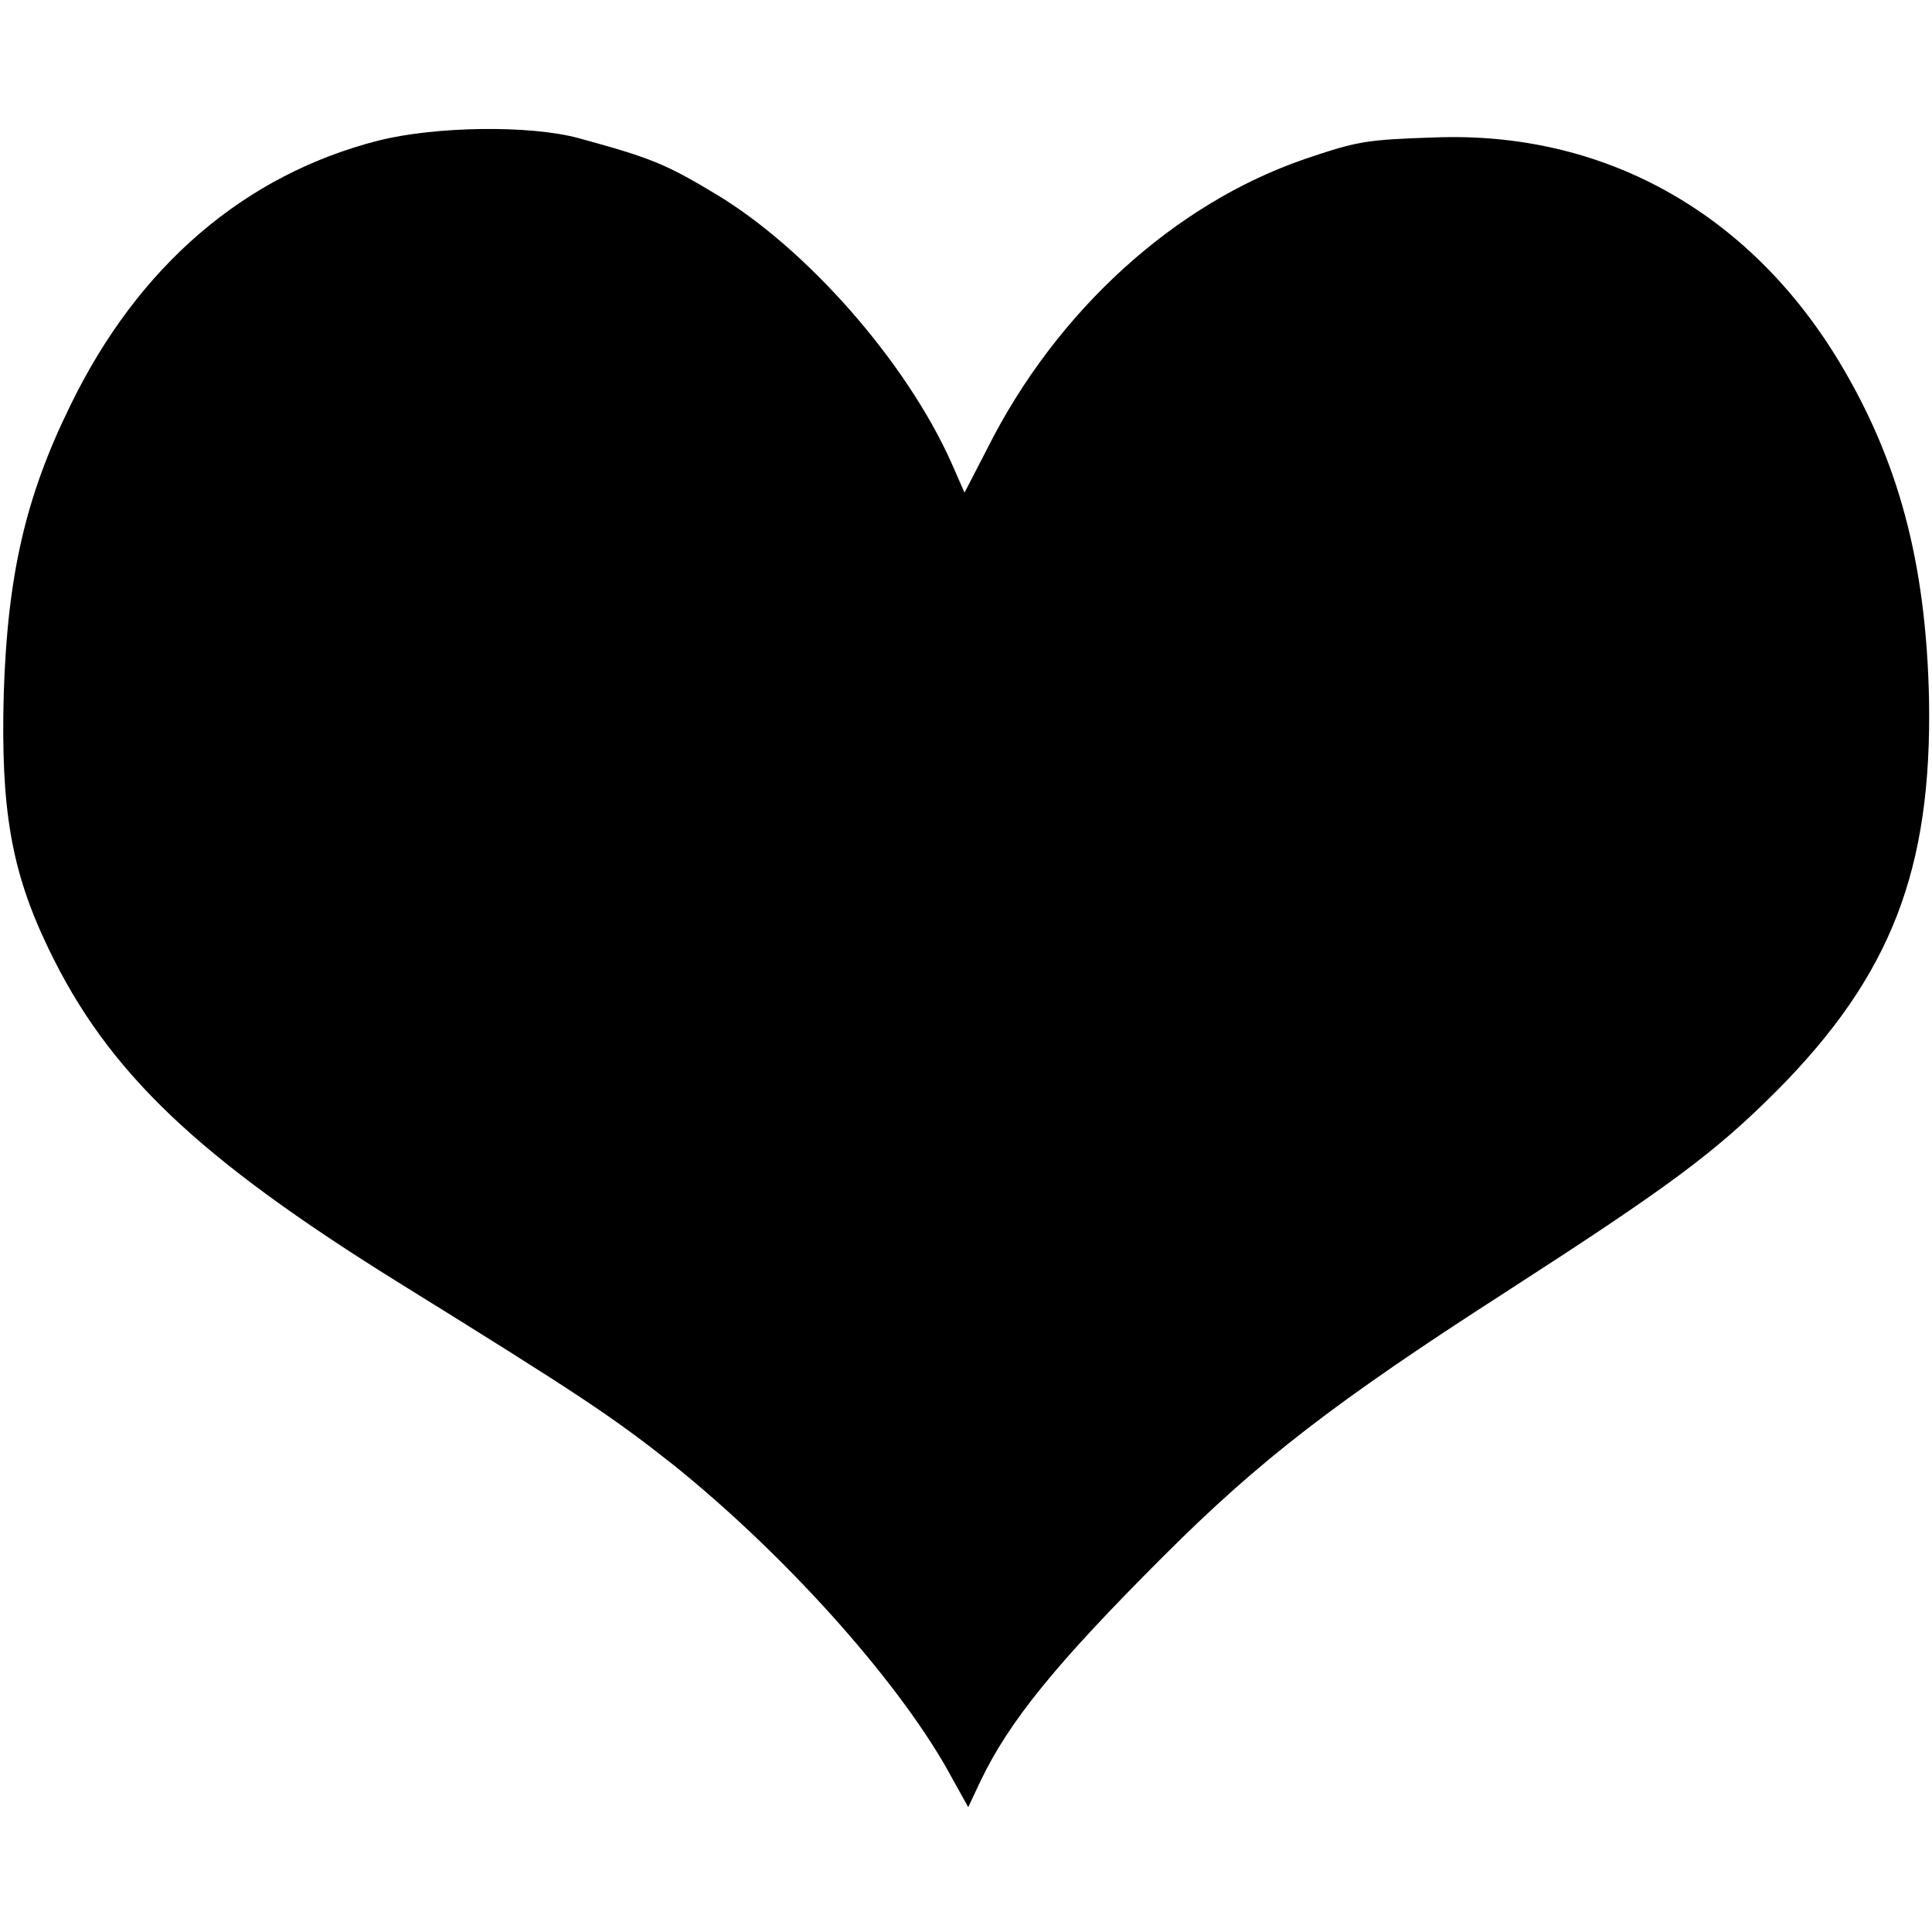
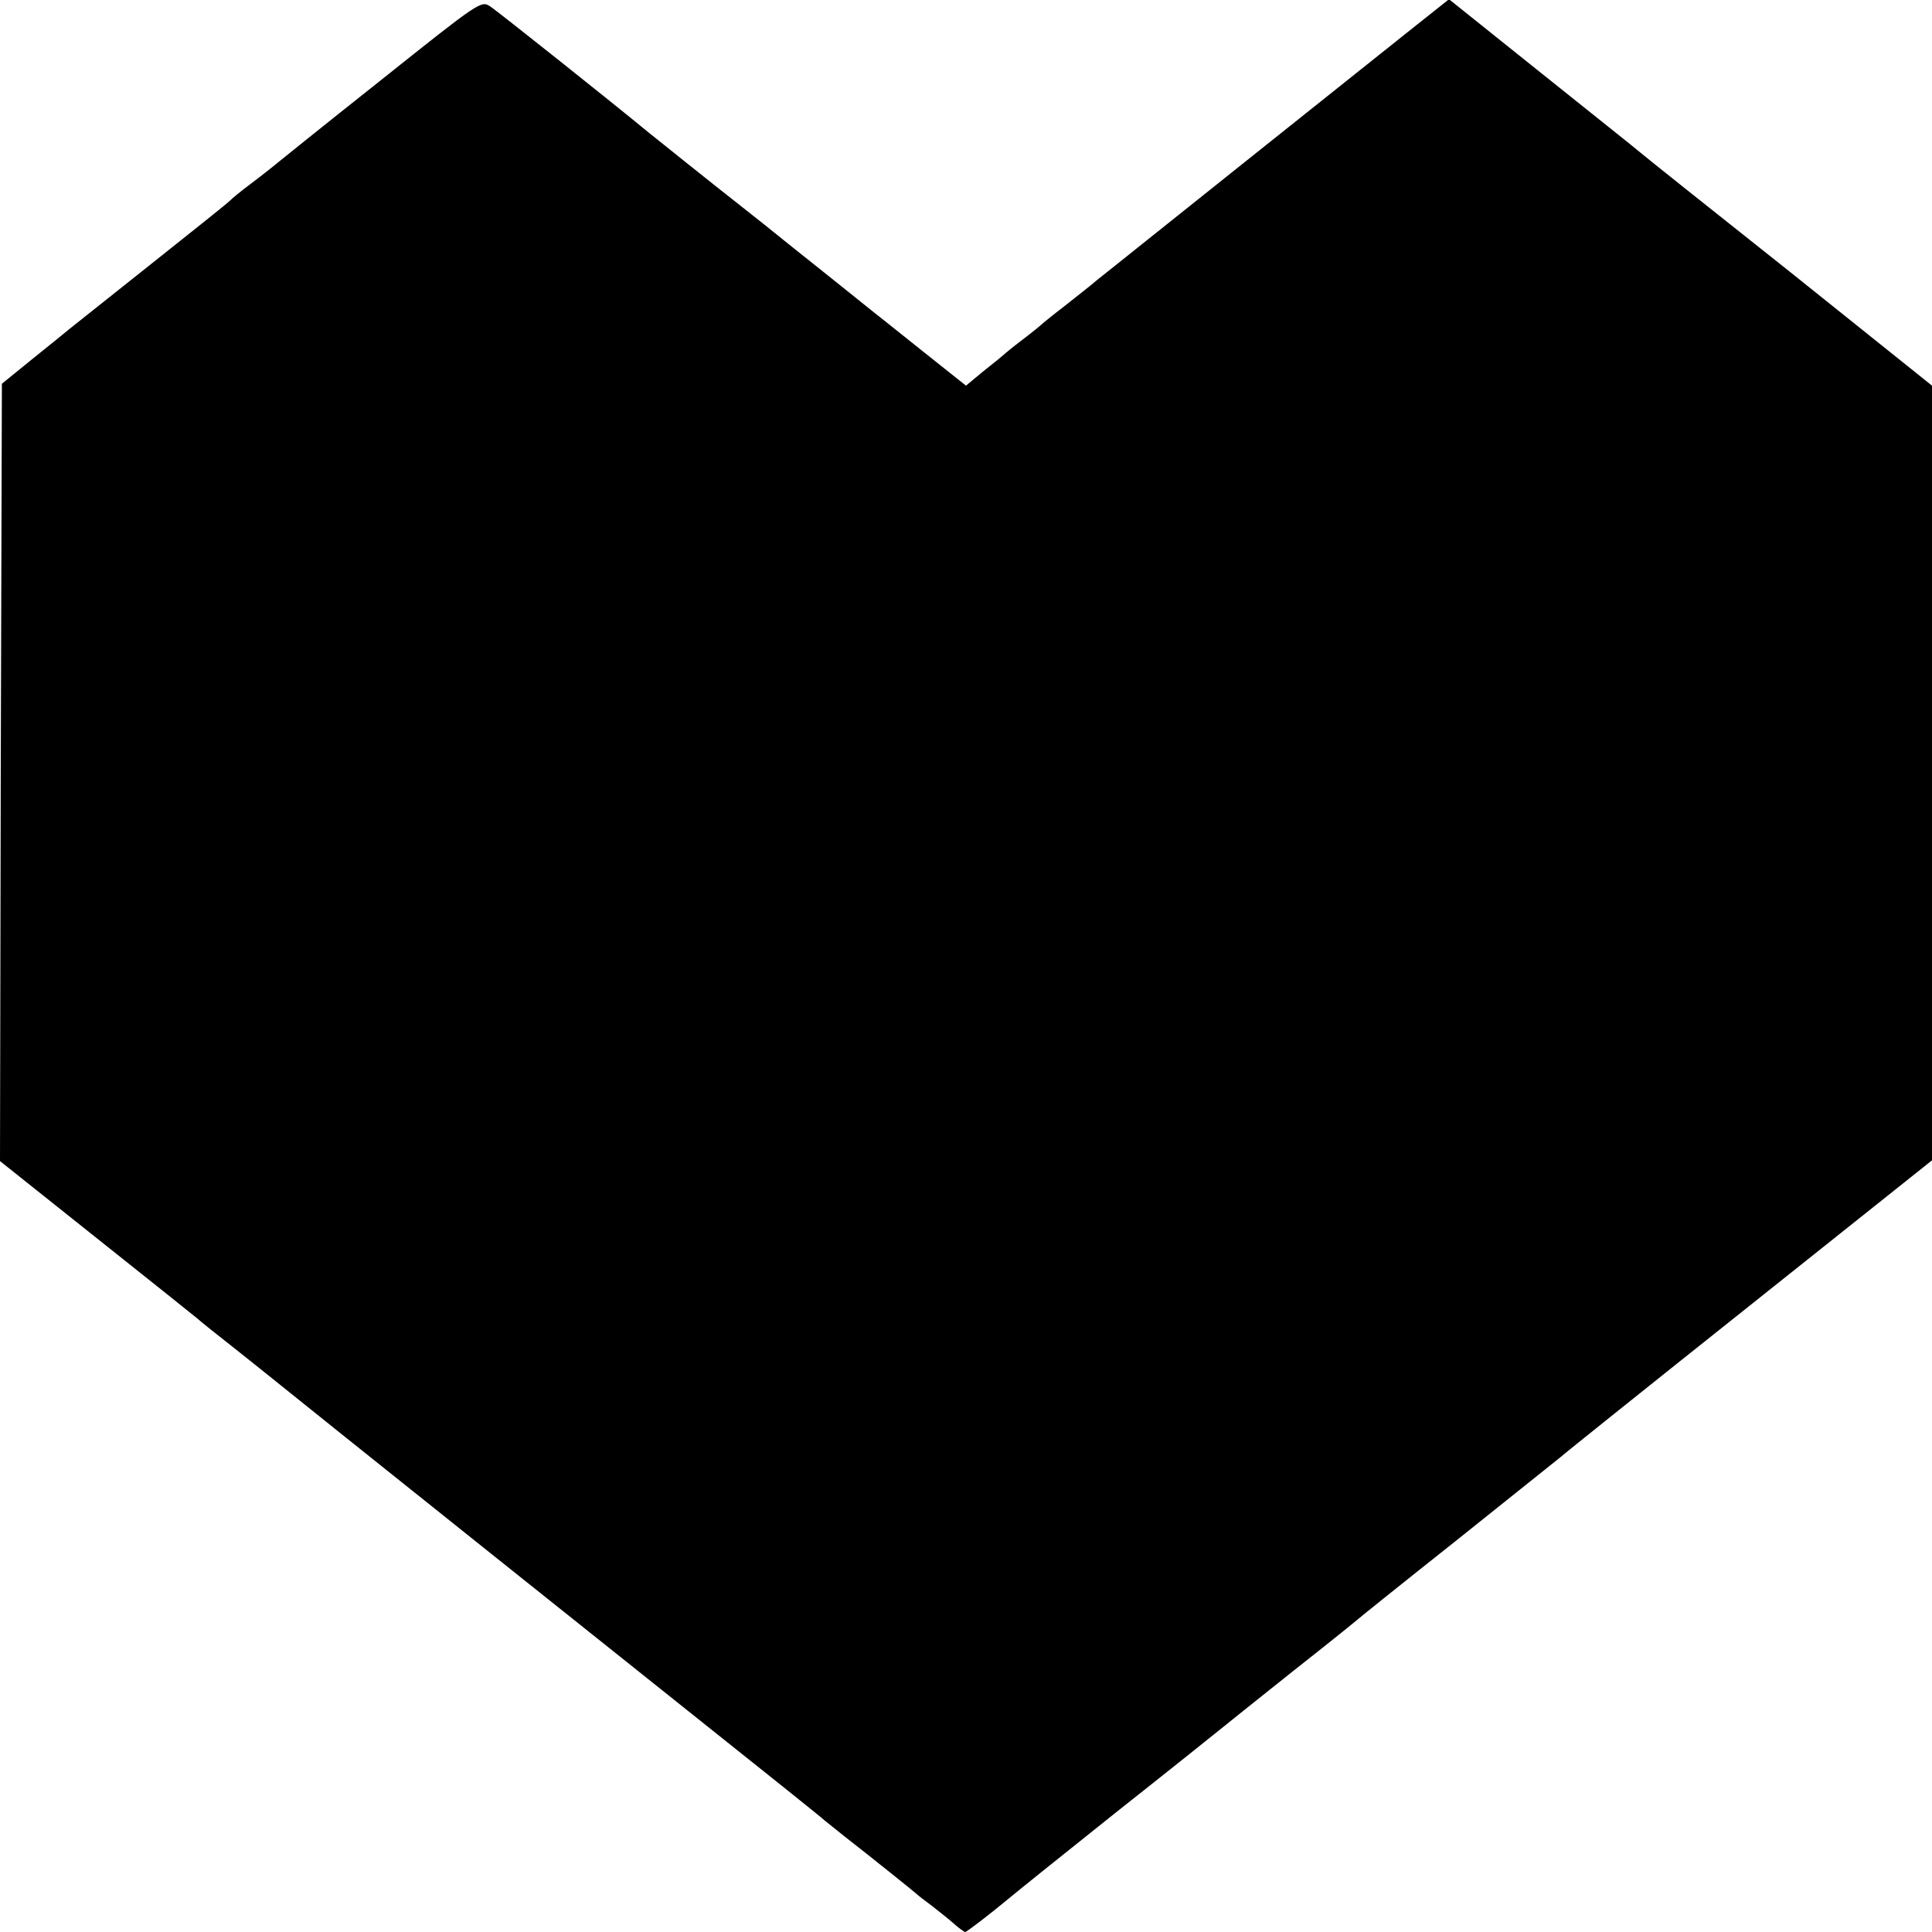
- <svg xmlns="http://www.w3.org/2000/svg" version="1.0" width="260pt" height="260pt" viewBox="0 0 260 260" preserveAspectRatio="xMidYMid meet">
-   <g transform="translate(0,260) scale(0.1,-0.1)" fill="#000000" stroke="none">
-     <path d="M510 2411 c-181 -46 -324 -169 -415 -356 -61 -124 -85 -230 -90 -390 -4 -154 10 -237 60 -341 80 -167 201 -282 473 -451 245 -152 284 -178 369 -245 149 -120 296 -284 366 -406 l30 -54 16 34 c39 82 103 160 246 303 130 130 231 208 461 356 220 142 281 187 365 271 154 155 209 298 205 527 -4 184 -41 322 -122 456 -122 201 -318 309 -544 300 -92 -3 -103 -5 -174 -29 -175 -60 -334 -204 -427 -389 l-31 -60 -18 41 c-61 136 -195 288 -317 361 -68 41 -89 49 -184 75 -66 18 -193 16 -269 -3z" />
-   </g>
+ <svg xmlns="http://www.w3.org/2000/svg" version="1" width="682.667" height="682.667" viewBox="0 0 512 512">
+   <path d="M100.5 21.6c-14.9 11.8-27.9 22.3-29 23.2-1.1.9-3.7 2.9-5.7 4.4-2 1.5-4.2 3.3-5 4.1-.7.7-10.1 8.2-20.8 16.7-10.7 8.5-20.4 16.2-21.5 17.1-1.1.9-5.6 4.6-10 8.1l-8 6.5-.3 103-.2 103 25.6 20.4c14.1 11.2 26.2 20.9 26.8 21.4.6.6 5.4 4.4 10.6 8.5 5.2 4.1 10.6 8.5 12 9.6 2 1.7 90.6 72.5 133 106.3 5.2 4.2 10 8 10.6 8.6.6.5 2.9 2.3 5 4 7.3 5.7 18.9 15 19.4 15.5.3.3 2.1 1.7 4 3.1 1.9 1.5 4.6 3.6 5.9 4.8 1.3 1.1 2.6 2.1 2.9 2.1.4 0 7-5.1 11.2-8.6 1.4-1.2 14.2-11.5 28.5-22.9 14.3-11.3 26.9-21.4 28-22.3 1.1-.9 9.7-7.8 19-15.2 9.4-7.4 17.2-13.7 17.5-14 .3-.3 12-9.7 26-20.8 14-11.2 26.4-21.1 27.5-22 1.1-1 23.7-19.1 50.2-40.2l48.3-38.5V102.2L474.3 72c-20.8-16.5-38.6-30.7-39.5-31.5-.9-.8-12.7-10.2-26.2-21L384-.2l-11.2 8.9c-10.3 8.2-75.2 60-82.3 65.7-1.6 1.4-5.5 4.4-8.5 6.8-3 2.3-5.7 4.5-6 4.8-.3.3-2.5 2.1-5 4s-4.7 3.7-5 4c-.3.3-2.6 2.2-5.3 4.3l-4.7 3.9-6.8-5.4c-3.7-2.9-11.6-9.3-17.7-14.1-12.3-9.9-11-8.8-22.5-18-4.7-3.8-9.2-7.4-10-8-11.2-8.8-25.9-20.6-27.5-21.9-8.1-6.7-39.7-31.9-41.6-33.1-2.4-1.6-2.7-1.4-29.4 19.9z" />
</svg>
